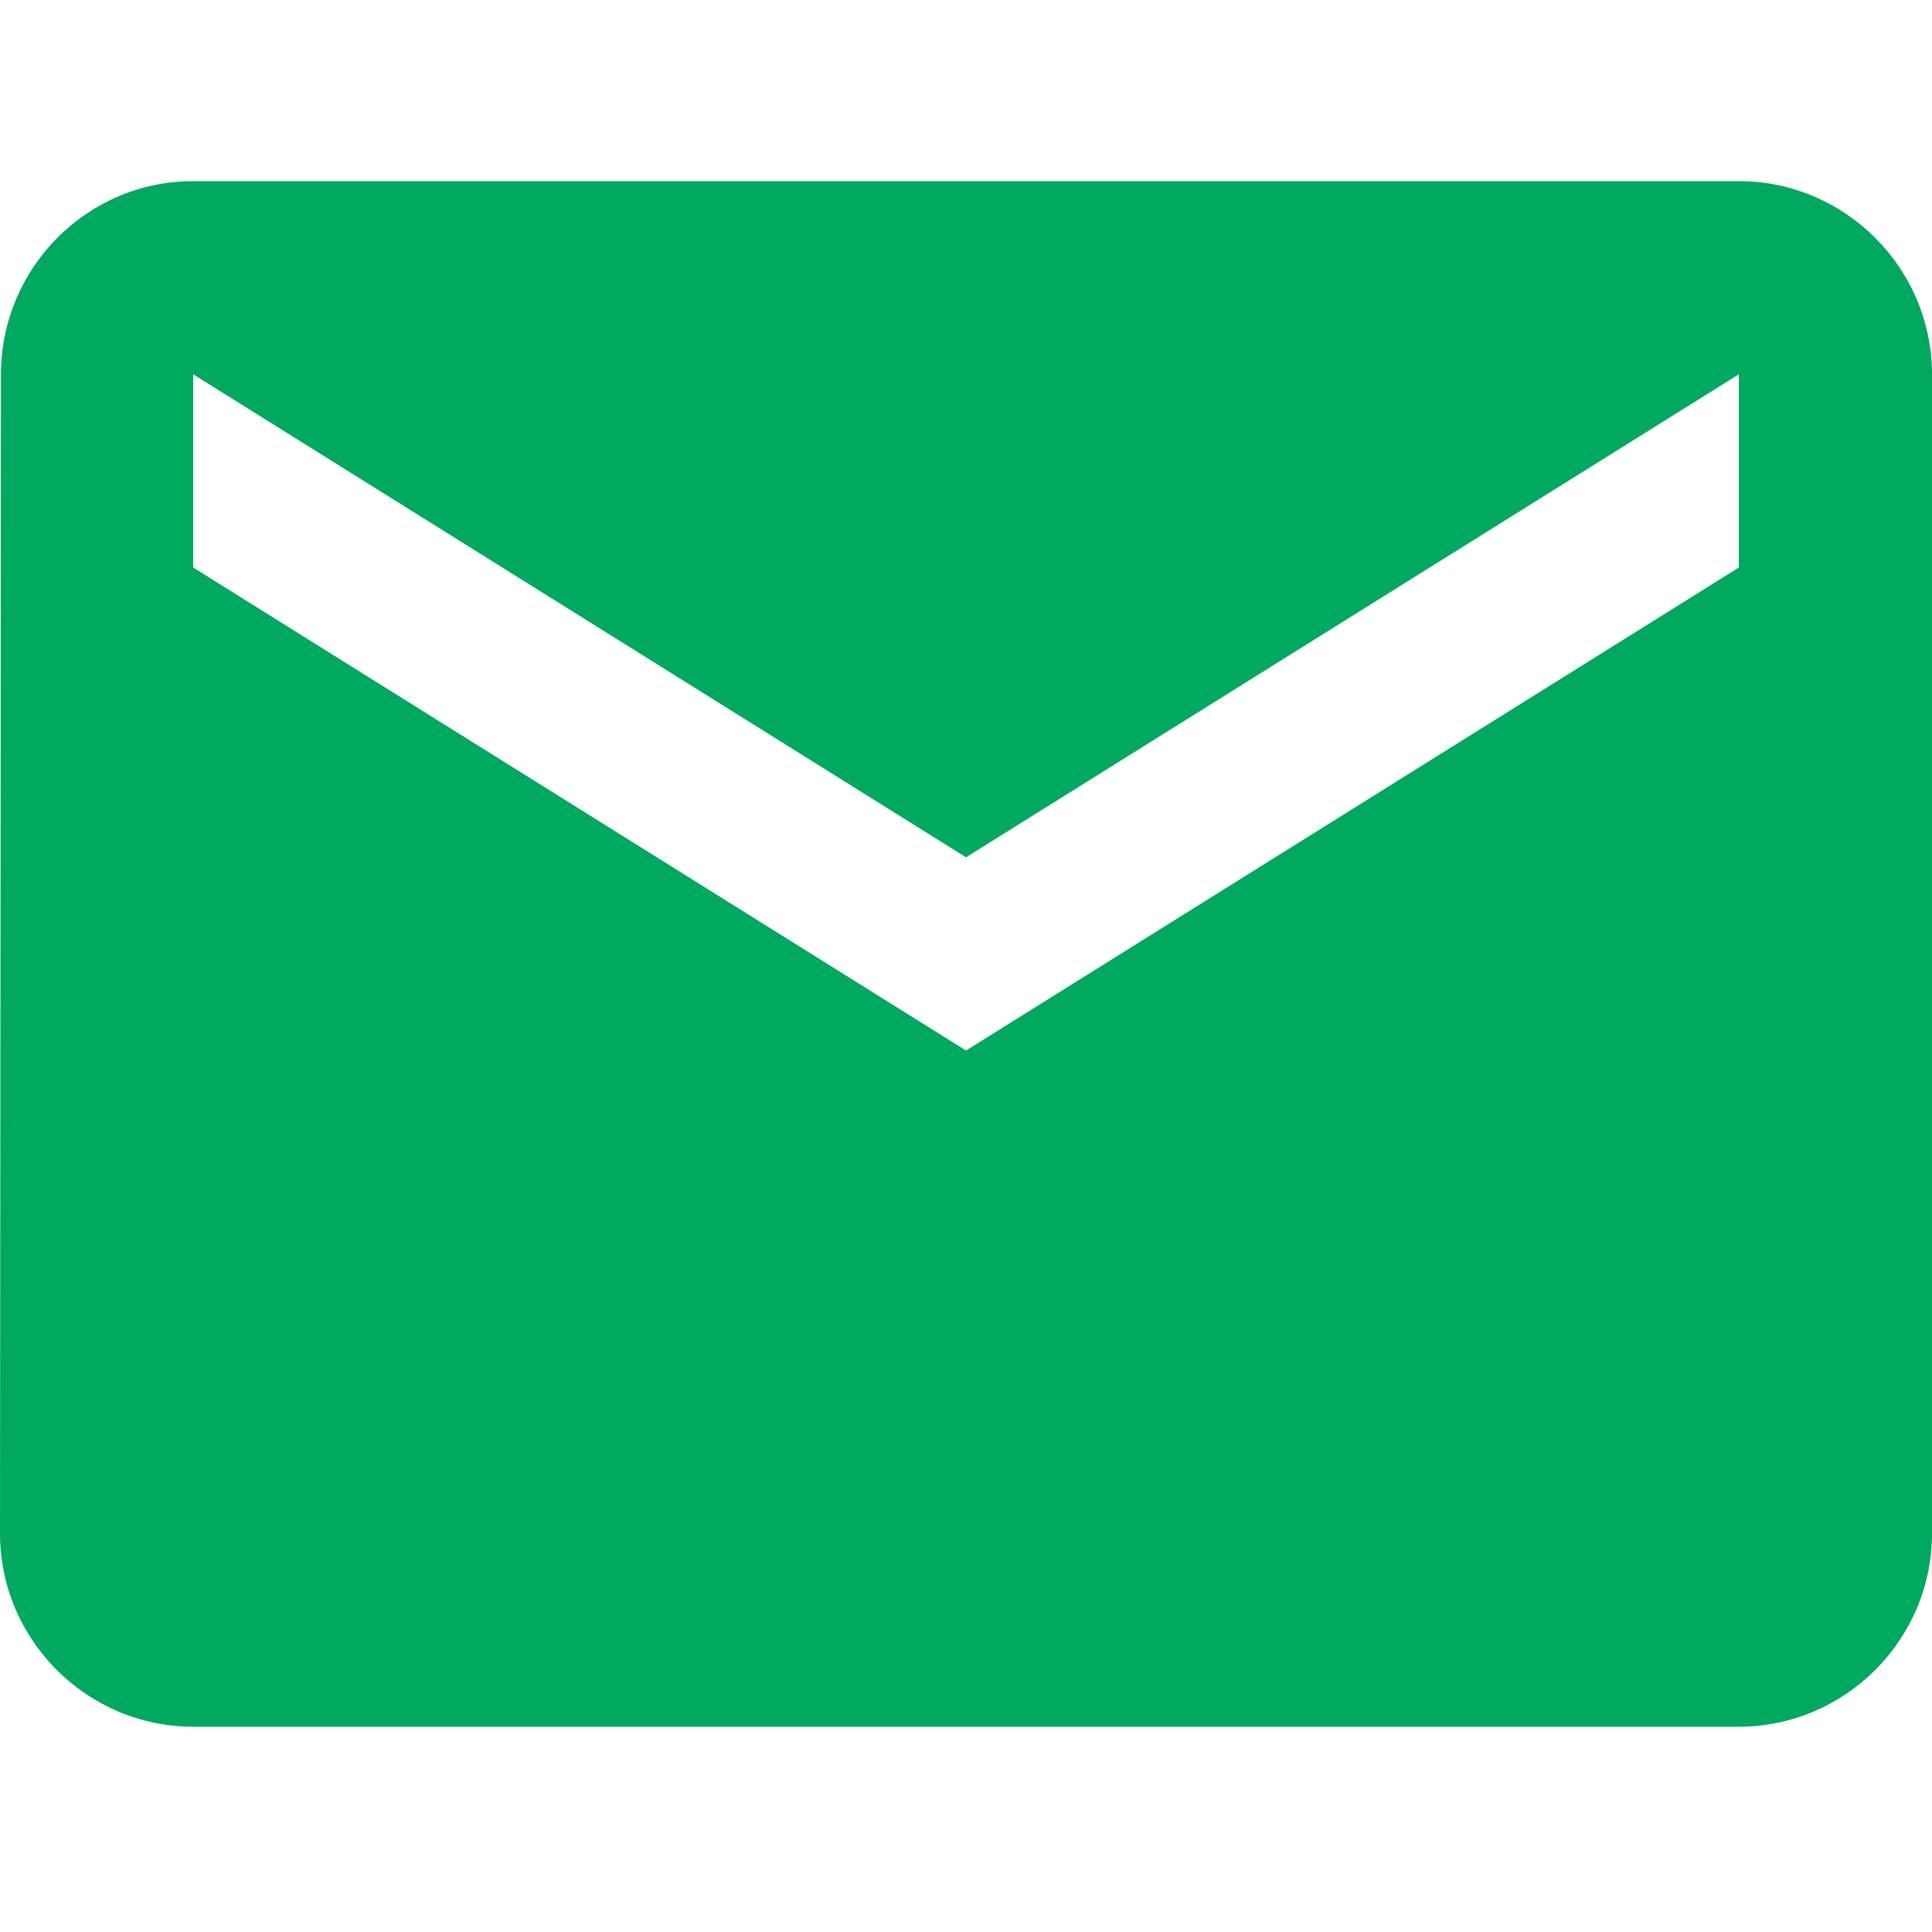
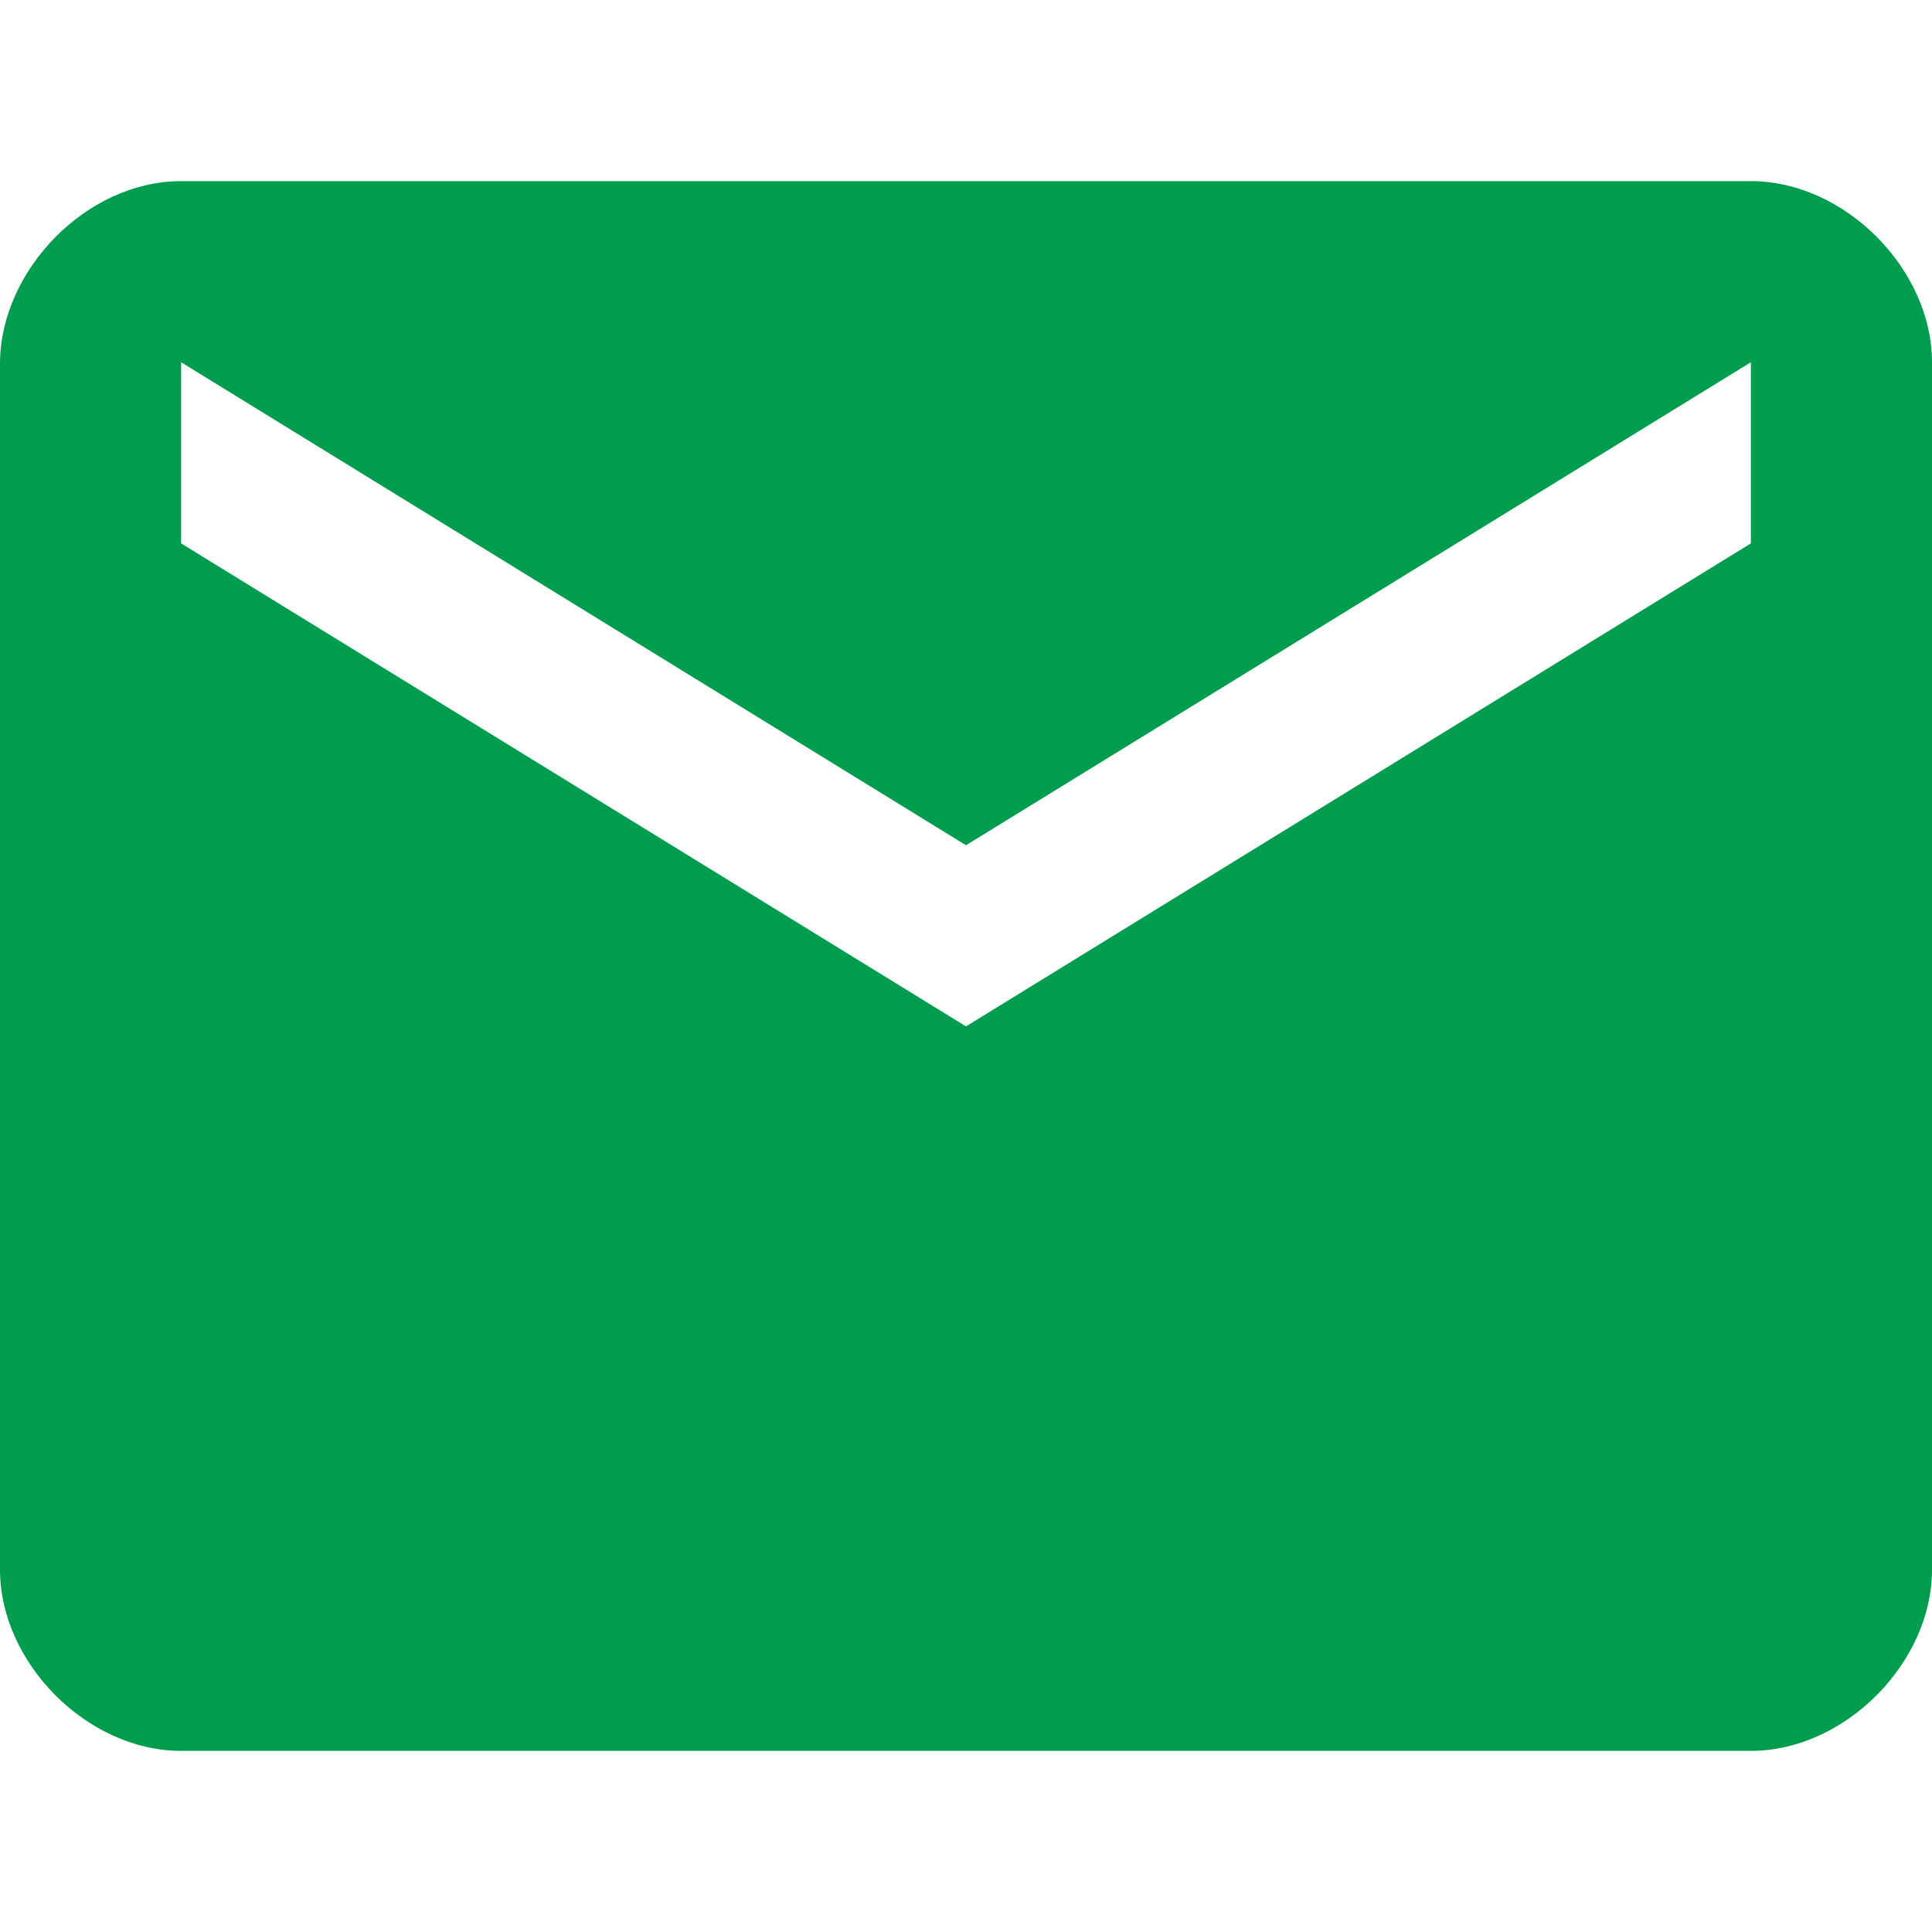
<svg xmlns="http://www.w3.org/2000/svg" width="32px" height="32px" viewBox="0 0 32 32" version="1.1">
  <defs />
  <g id="Page-1" stroke="none" stroke-width="1" fill="none" fill-rule="evenodd">
-     <g id="mail-green" fill="#00A860">
-       <path d="M28.8,3 L3.2,3 C1.44,3 0.016,4.44 0.016,6.2 L0,25.4 C0,27.16 1.44,28.6 3.2,28.6 L28.8,28.6 C30.56,28.6 32,27.16 32,25.4 L32,6.2 C32,4.44 30.56,3 28.8,3 L28.8,3 Z M28.8,9.4 L16,17.4 L3.2,9.4 L3.2,6.2 L16,14.2 L28.8,6.2 L28.8,9.4 L28.8,9.4 Z" id="Shape" />
+     <g id="mail-green" fill="#009D4F">
+       <path d="M29,3 L3,3 C1.44,3 0.016,4.463 0,6 L0,26 C0,27.538 1.44,29 3,29 L29,29 C30.56,29 32,27.538 32,26 L32,6 C32,4.463 30.56,3 29,3 L29,3 Z M29,9 L16,17 L3,9 L3,6 L16,14 L29,6 L29,9 L29,9 Z" id="Shape" />
    </g>
  </g>
</svg>
